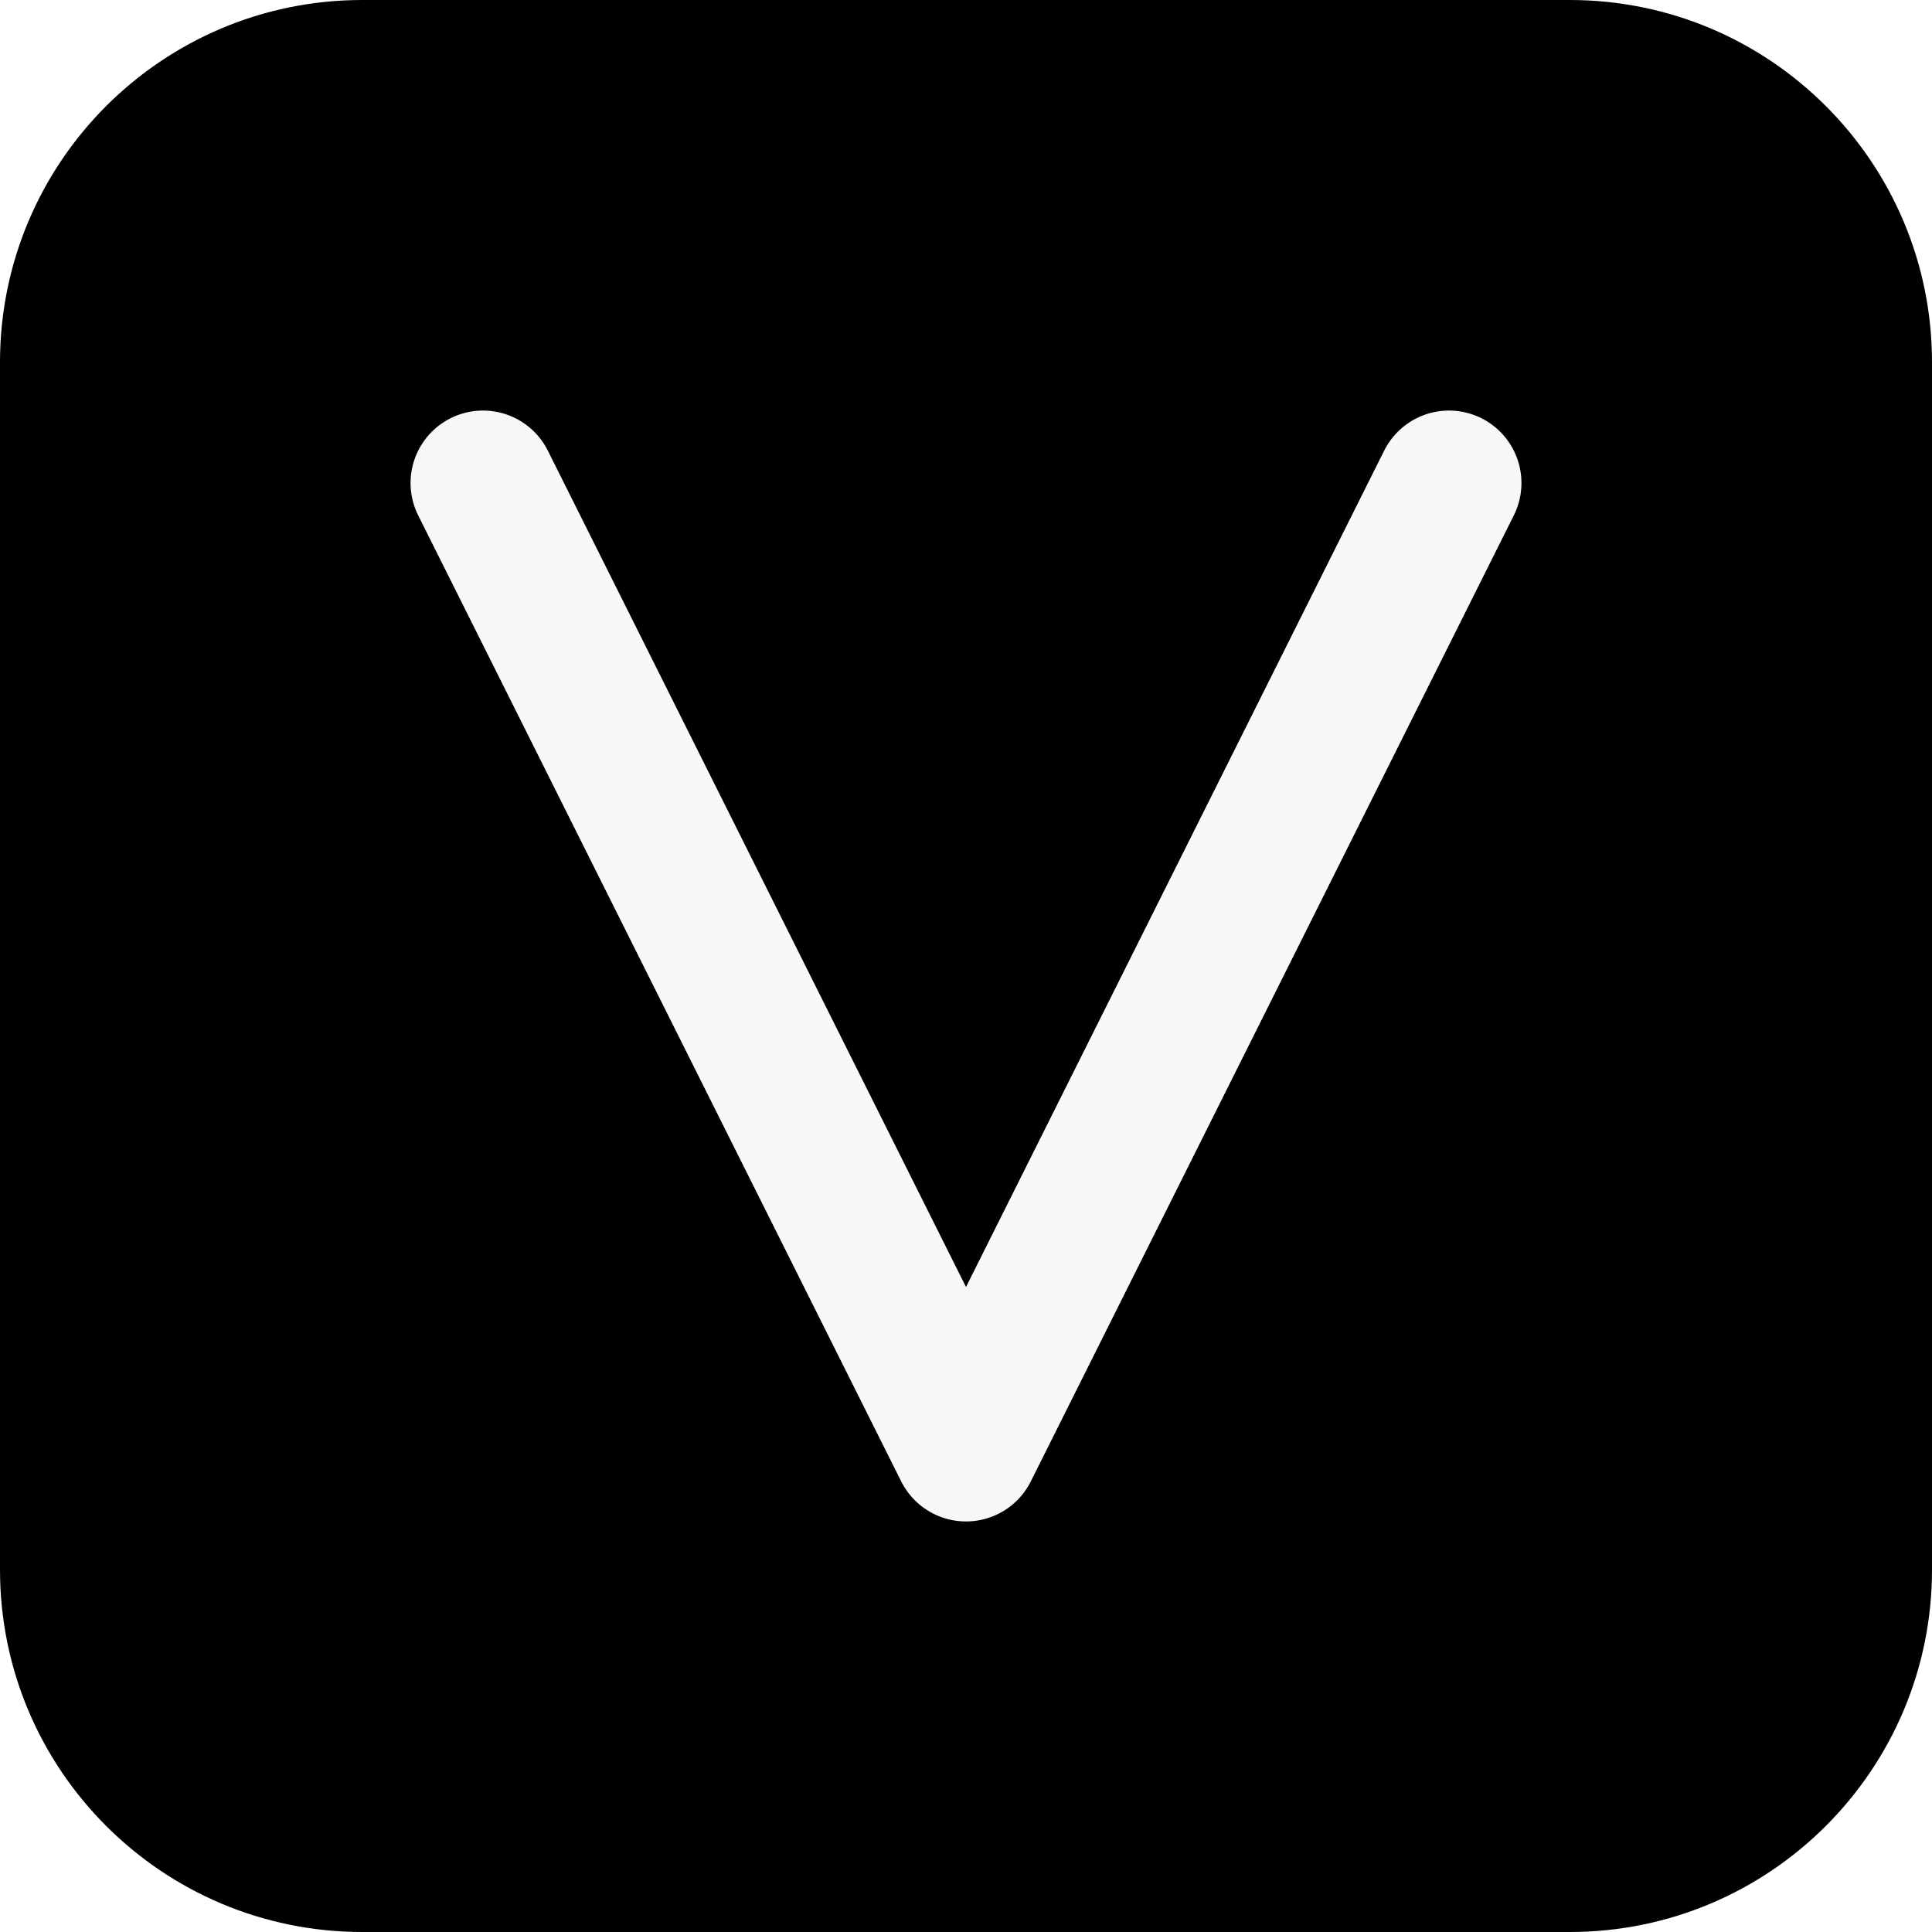
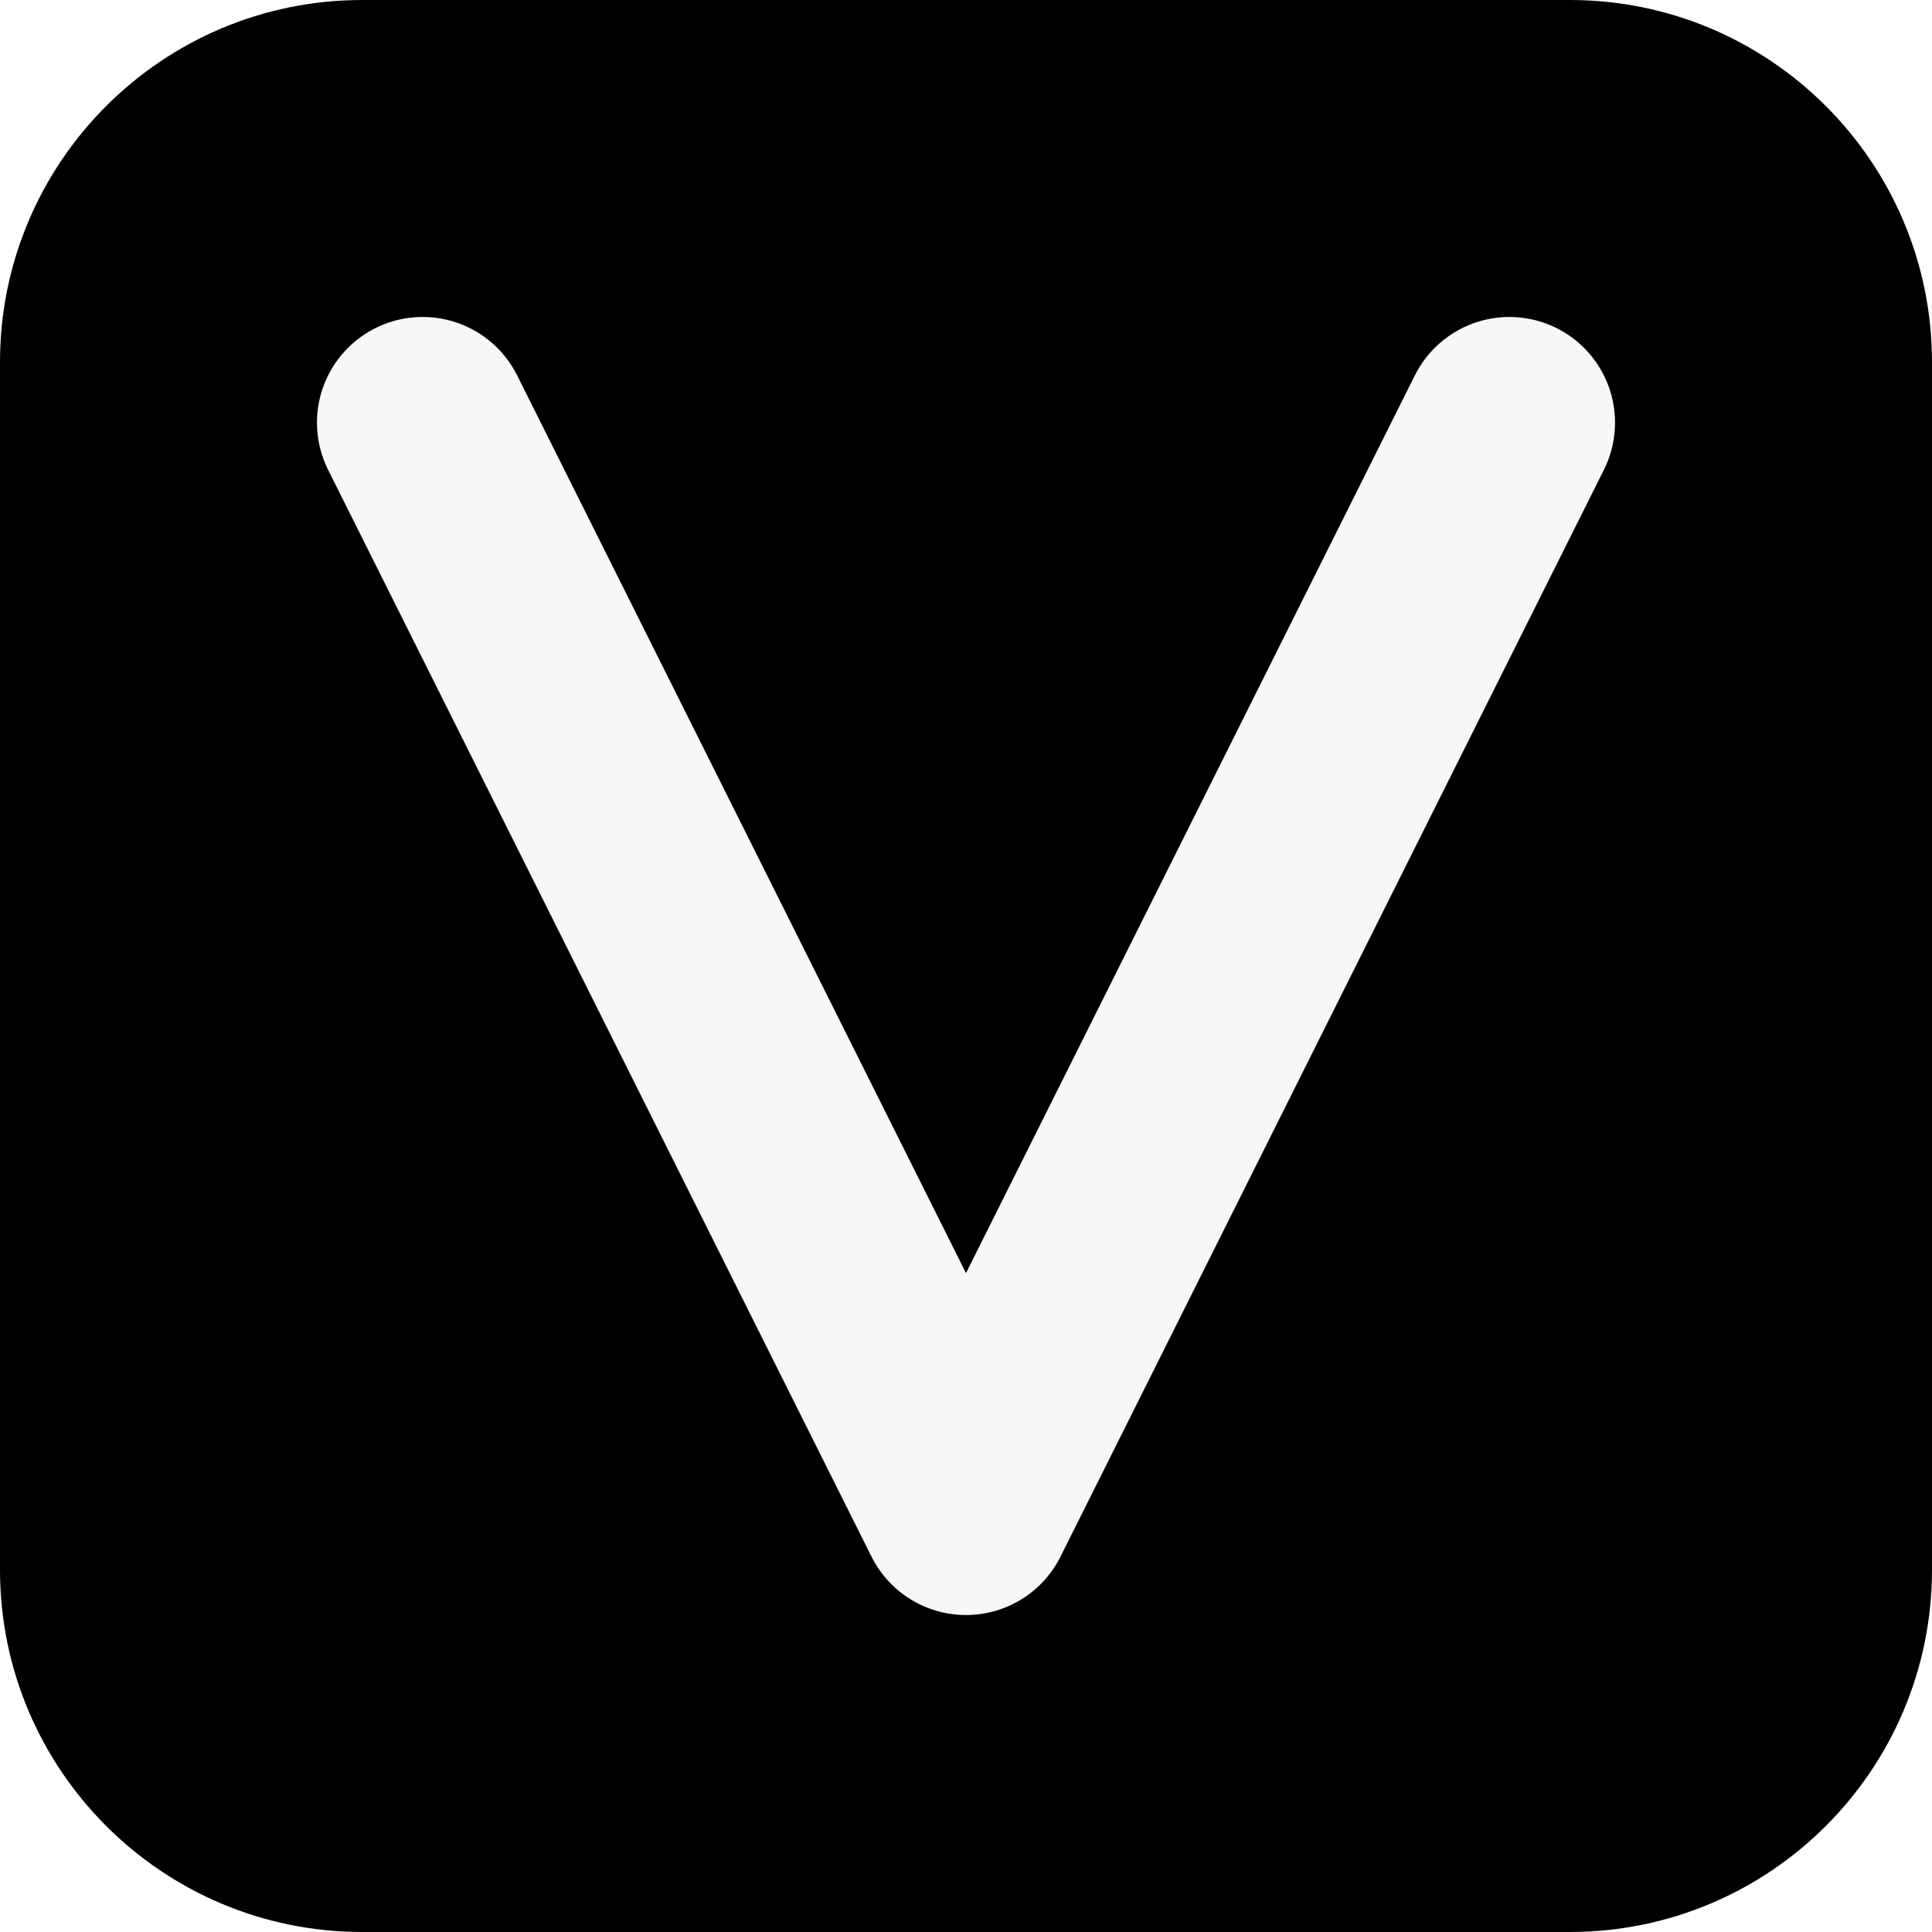
<svg xmlns="http://www.w3.org/2000/svg" viewBox="0 0 32 32" fill="none">
  <rect width="32" height="32" rx="6" fill="#000000" />
-   <path d="M8 8 L16 24 L24 8" stroke="#f6f7f9" stroke-width="2.4" stroke-linecap="round" stroke-linejoin="round" />
+   <path d="M7 7 L16 25 L25 7" stroke="#f6f7f9" stroke-width="3.5" stroke-linecap="round" stroke-linejoin="round" />
</svg>
